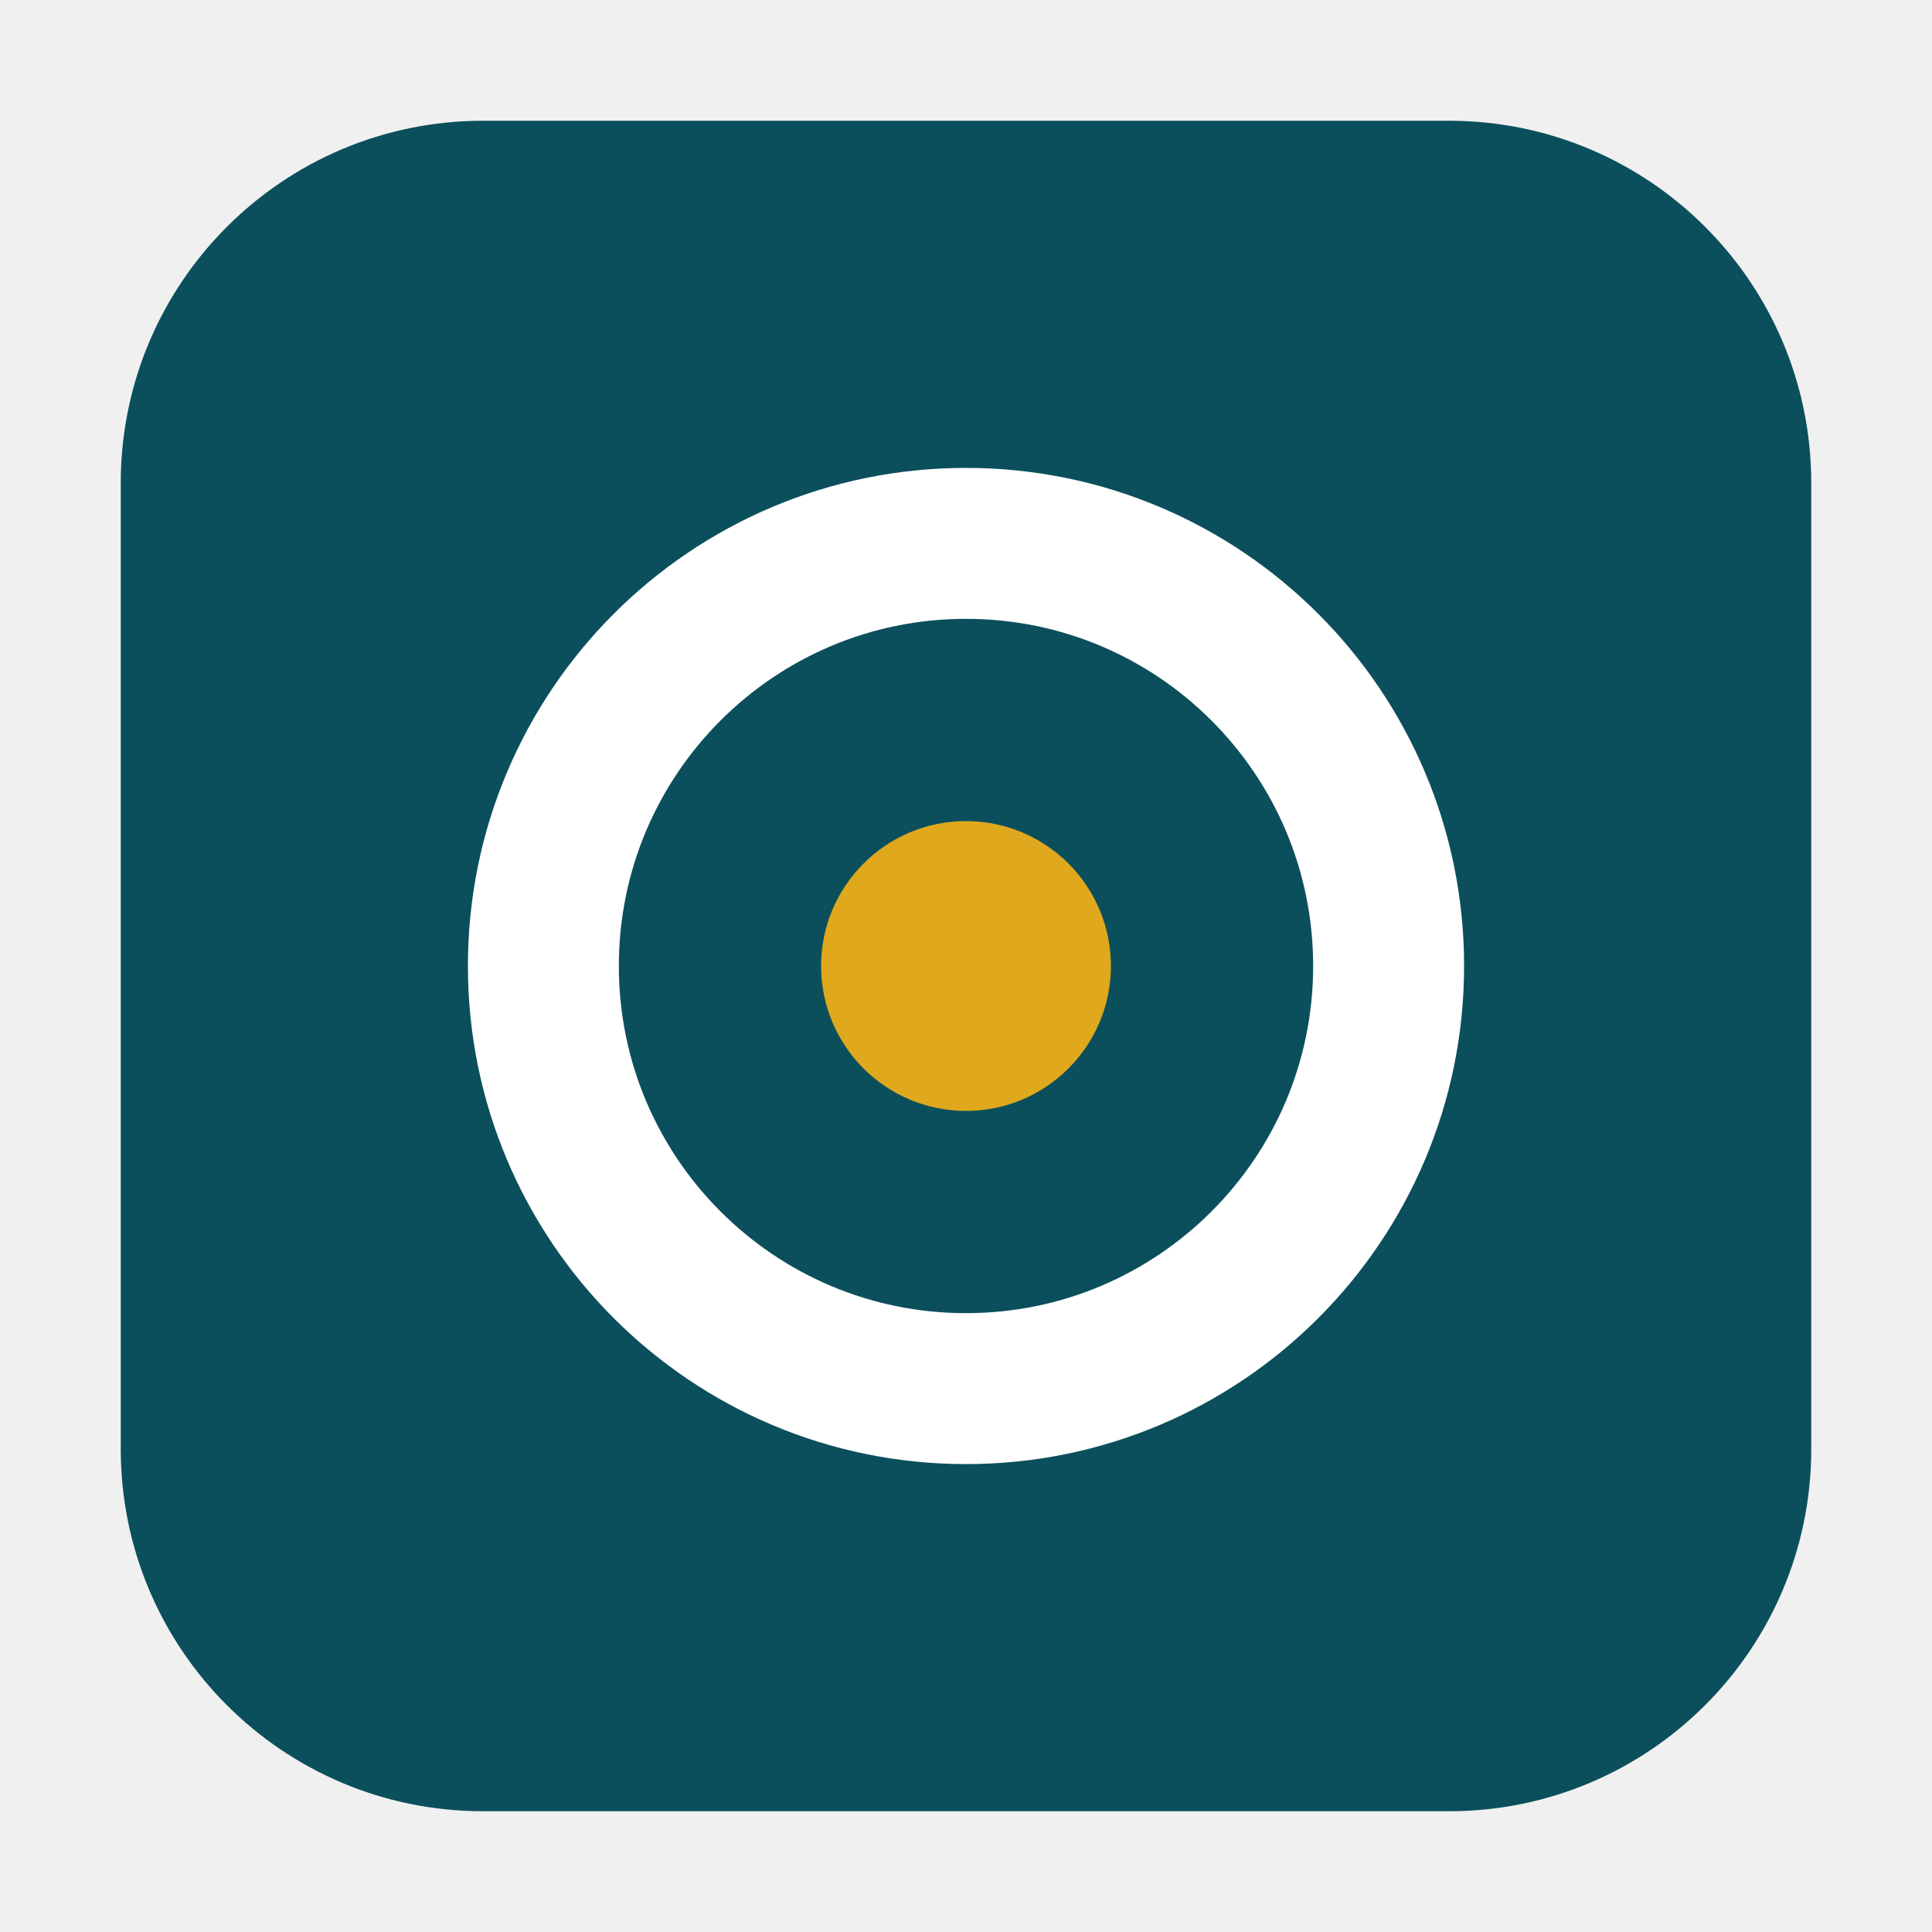
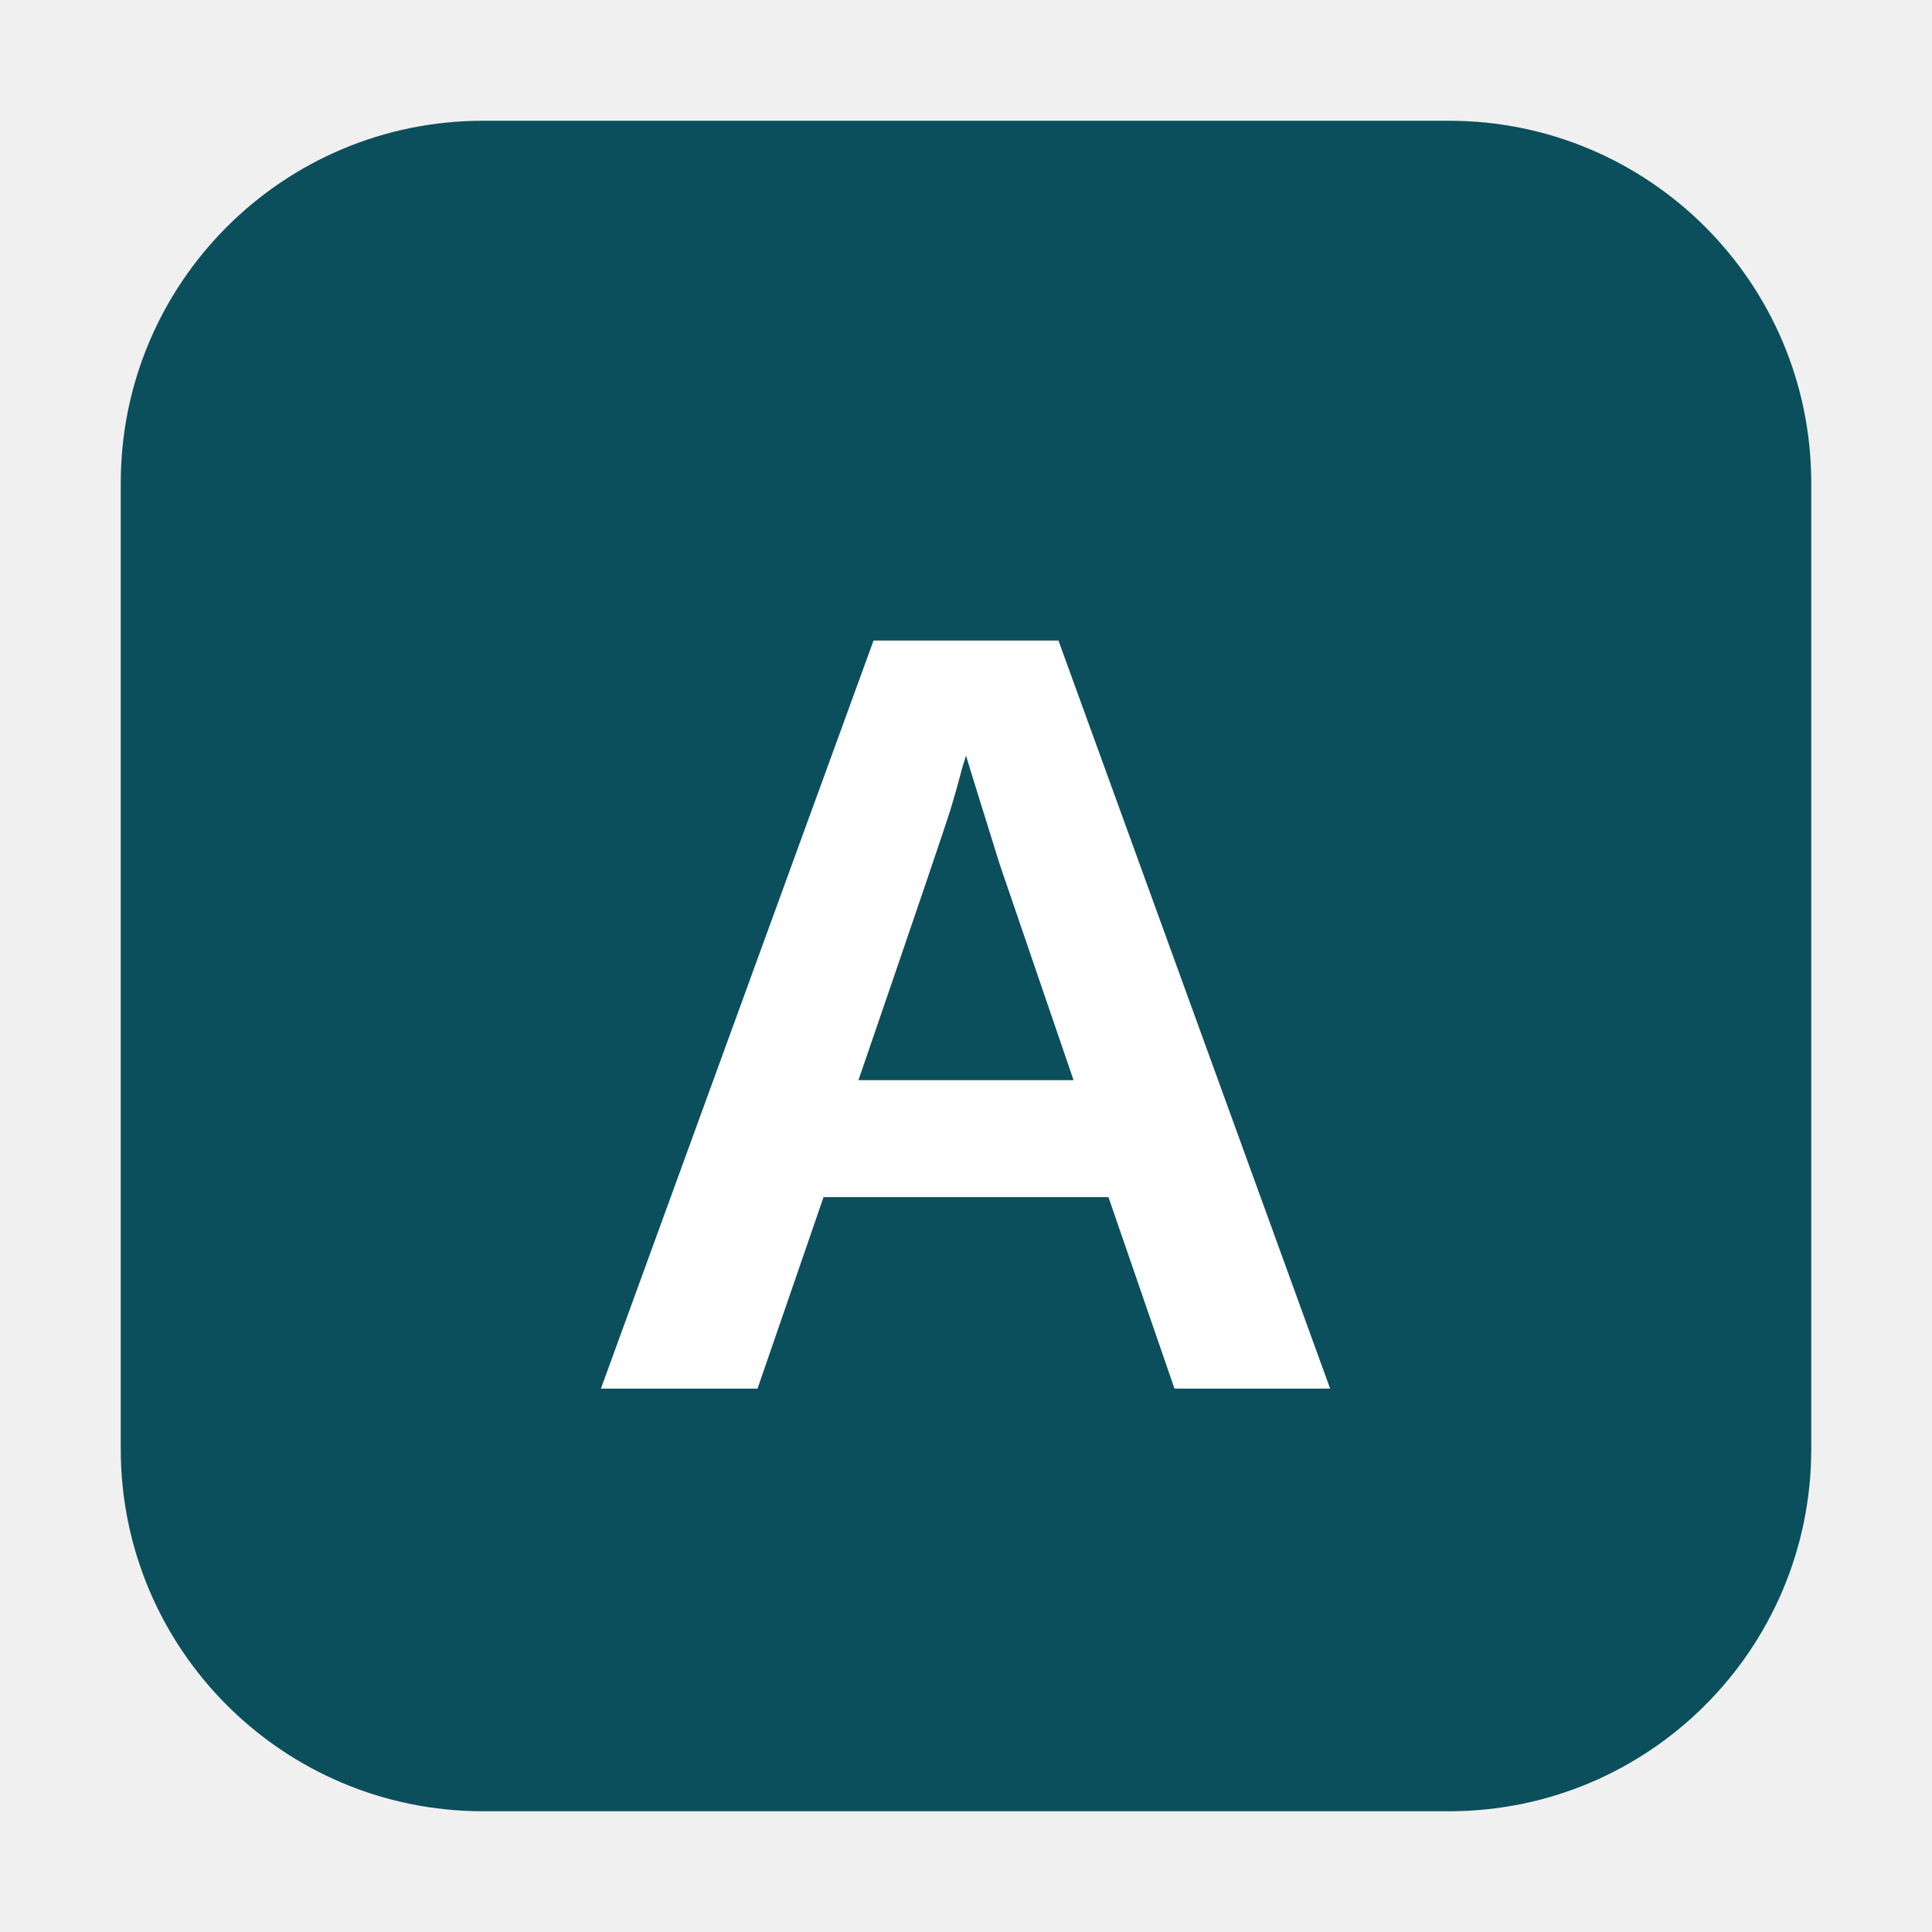
<svg xmlns="http://www.w3.org/2000/svg" viewBox="0 0 32 32">
  <rect x="2" y="2" width="28" height="28" rx="6" fill="#0c4f5c" />
-   <circle cx="16" cy="16" r="7" fill="none" stroke="#ffffff" stroke-width="2.5" />
-   <circle cx="16" cy="16" r="2.4" fill="#e0a81c" />
+   <text x="16" y="23" font-family="Arial, sans-serif" font-size="18" font-weight="bold" text-anchor="middle" fill="#ffffff">A</text>
</svg>
